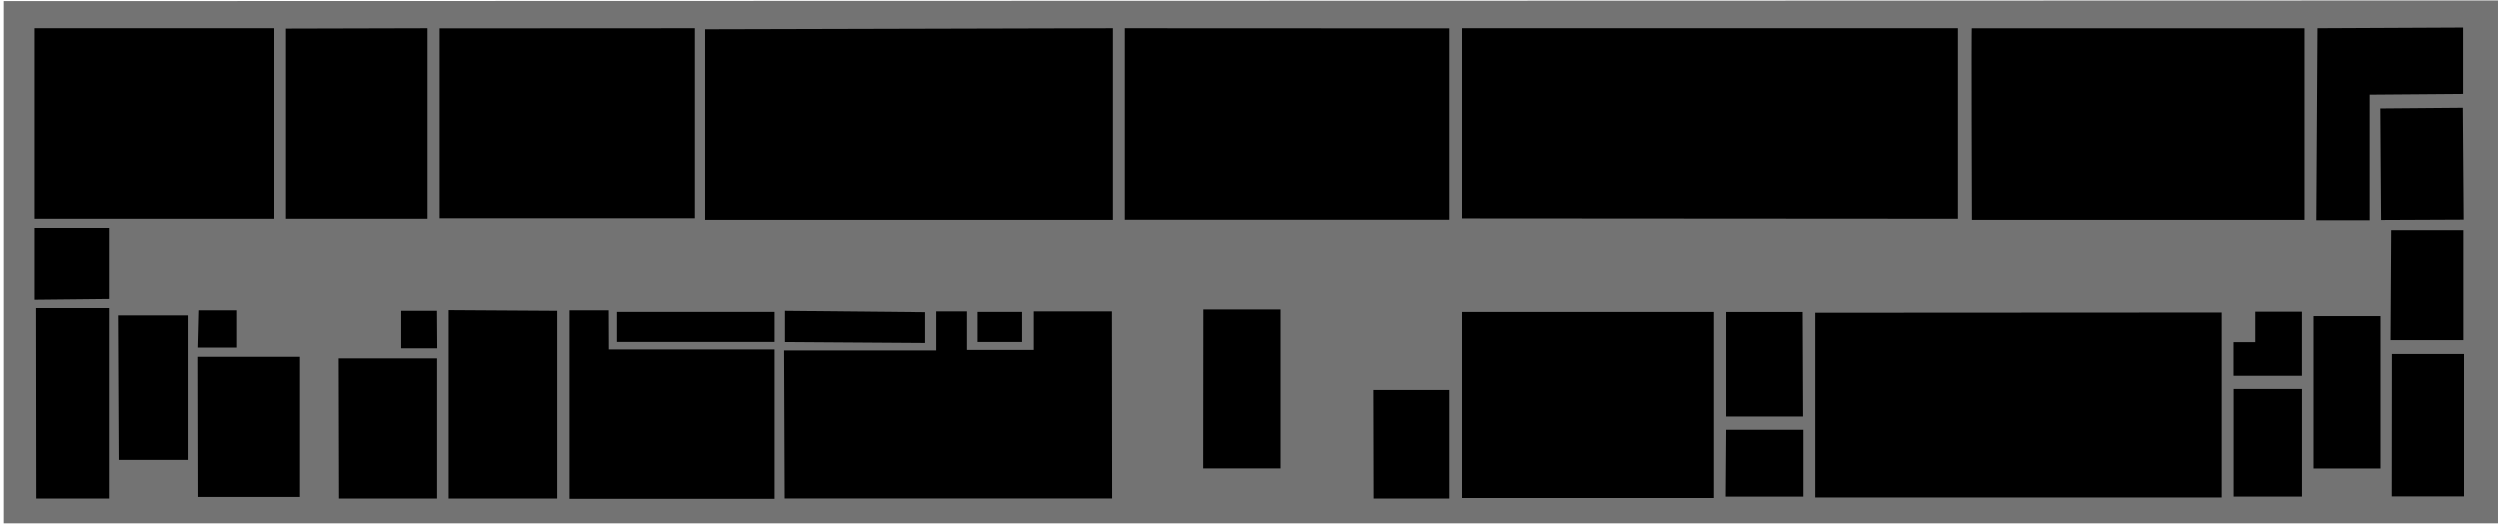
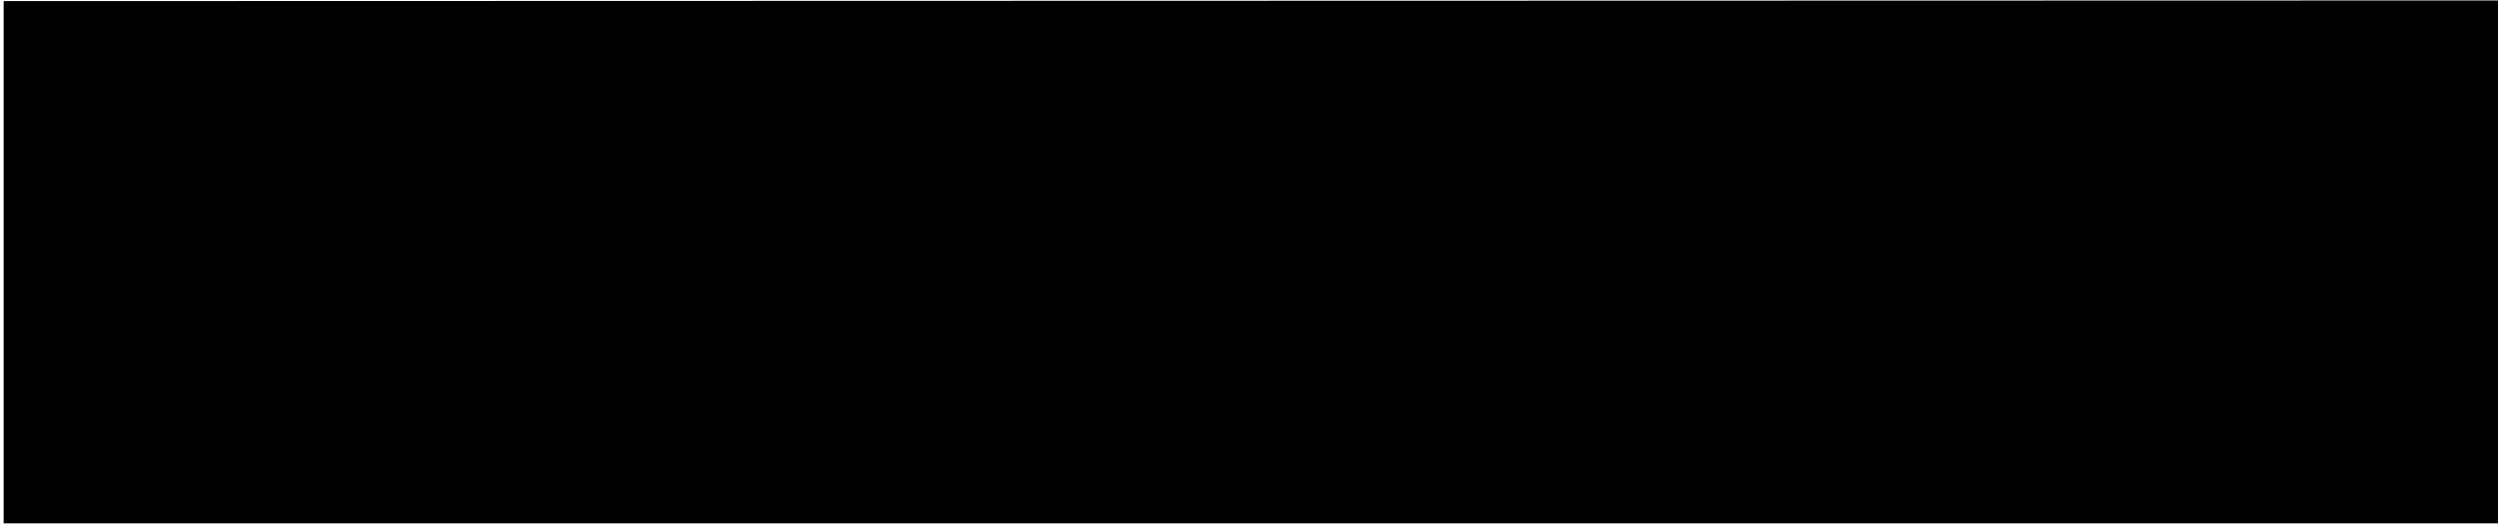
<svg xmlns="http://www.w3.org/2000/svg" width="679" height="143" viewBox="0 0 679 143">
  <g id="GraysArtLevel4">
    <g id="4th Floor">
-       <path id="Vector" opacity="0.55" d="M0.993 0.297V142.134H678.453V0.122L0.993 0.297Z" class="room" />
+       <path id="Vector" d="M0.993 0.297V142.134H678.453V0.122L0.993 0.297Z" class="background" />
    </g>
    <g id="GB1">
      <path id="Vector_2" d="M74.416 59.429V7.663H9.353V59.429H74.416Z" class="room" />
    </g>
    <g id="GB2">
      <path id="Vector_3" d="M77.58 7.763V59.429H116.045V7.663L77.58 7.763Z" class="room" />
    </g>
    <g id="GB3">
      <path id="Vector_4" d="M119.342 7.701V59.304H188.69V7.663L119.342 7.701Z" class="room" />
    </g>
    <g id="GB4">
      <path id="Vector_5" d="M191.473 7.95V59.728H302.24V7.663L191.473 7.95Z" class="room" />
    </g>
    <g id="GB5">
      <path id="Vector_6" d="M305.471 7.663V59.691H393.623V7.701L305.471 7.663Z" class="room" />
    </g>
    <g id="GB7">
      <path id="Vector_7" d="M397.078 59.341V7.663H531.739V59.429L397.078 59.341Z" class="room" />
    </g>
    <g id="GB8">
      <path id="Vector_8" d="M535.524 7.676H625.891V59.729H535.55C535.55 59.729 535.379 6.664 535.524 7.676Z" class="room" />
    </g>
    <g id="GB9">
      <path id="Vector_9" d="M649.443 62.525H669.051V92.366H649.271L649.443 62.525Z" class="room" />
    </g>
    <g id="GB9a">
      <path id="Vector_10" d="M646.7 59.766L646.489 29.463L668.906 29.276L669.13 59.666L646.7 59.766Z" class="room" />
    </g>
    <g id="GB9b">
      <path id="Vector_11" d="M649.641 96.124H669.223V134.83H649.601L649.641 96.124Z" class="room" />
    </g>
    <g id="GB10">
      <path id="Vector_12" d="M612.52 84.638H625.193V102.043H606.613V92.916H612.52V84.638Z" class="room" />
    </g>
    <g id="GB11">
      <path id="Vector_13" d="M603.395 84.862V135.105H492.984V84.925L603.395 84.862Z" class="room" />
    </g>
    <g id="GB11a">
      <path id="Vector_14" d="M606.639 105.626V134.868H625.205V105.626H606.639Z" class="room" />
    </g>
    <g id="GB12">
      <path id="Vector_15" d="M489.555 84.725H468.787V113.118H489.674L489.555 84.725Z" class="room" />
    </g>
    <g id="GB13">
      <path id="Vector_16" d="M468.787 116.713H489.753V134.88H468.655L468.787 116.713Z" class="room" />
    </g>
    <g id="GB14">
      <path id="Vector_17" d="M397.078 84.712H465.45V135.255H397.078V84.712Z" class="room" />
    </g>
    <g id="GB14a">
      <path id="Vector_18" d="M373.012 105.901H393.623V135.405H373.078L373.012 105.901Z" class="room" />
    </g>
    <g id="GB15a">
      <path id="Vector_19" d="M213.151 84.4V92.878L251.208 93.14V84.775L213.151 84.4Z" class="room" />
    </g>
    <g id="GB16">
      <path id="Vector_20" d="M210.329 84.7H167.526V92.853H210.329V84.7Z" class="room" />
    </g>
    <g id="GB17">
      <path id="Vector_21" d="M165.284 84.276H154.643V135.467H210.33V94.888H165.324L165.284 84.276Z" class="room" />
    </g>
    <g id="GB18">
      <path id="Vector_22" d="M151.306 84.4V135.405H121.795V84.213L151.306 84.4Z" class="room" />
    </g>
    <g id="GB19">
      <path id="Vector_23" d="M118.63 84.4H108.898V94.589H118.696L118.63 84.4Z" class="room" />
    </g>
    <g id="Bathroom 1">
      <path id="Vector_24" d="M91.914 97.323H118.656V135.404H92.006L91.914 97.323Z" class="bathroom" />
    </g>
    <g id="Bathroom 2">
      <path id="Vector_25" d="M53.699 96.886H81.391V134.967H53.765L53.699 96.886Z" class="bathroom" />
    </g>
    <g id="GB20">
      <path id="Vector_26" d="M53.976 84.276H64.275V94.389H53.726L53.976 84.276Z" class="room" />
    </g>
    <g id="GB21">
      <path id="Vector_27" d="M29.674 81.179V61.926H9.353V81.391L29.674 81.179Z" class="room" />
    </g>
    <g id="stairs 4">
      <path id="Vector_28" d="M9.749 83.651H29.673V135.404H9.814L9.749 83.651Z" class="stair" />
    </g>
    <g id="GB22">
      <path id="Vector_29" d="M629.096 59.841H643.601V25.717L668.972 25.518V7.476L629.412 7.663L629.096 59.841Z" class="room" />
    </g>
    <g id="stairs 5">
      <path id="Vector_30" d="M628.344 85.836H646.542V127.239H628.344V85.836Z" class="stair" />
    </g>
    <g id="stairs 1">
      <path id="Vector_31" d="M326.807 84.026H347.786V127.214H326.767L326.807 84.026Z" class="stair" />
    </g>
    <g id="stairs 3">
      <path id="Vector_32" d="M32.126 85.649H51.075V124.904H32.311L32.126 85.649Z" class="stair" />
    </g>
    <g id="GB15">
      <path id="GB15_2" d="M280.733 84.563V95.026H262.588V84.563H254.241V95.176H212.914L213.072 135.392H302.029L301.976 84.563H280.733Z" class="room" />
    </g>
    <g id="stairs 2">
      <path id="Vector_33" d="M277.555 84.7H265.463V92.866H277.555V84.7Z" class="stair" />
    </g>
  </g>
</svg>
